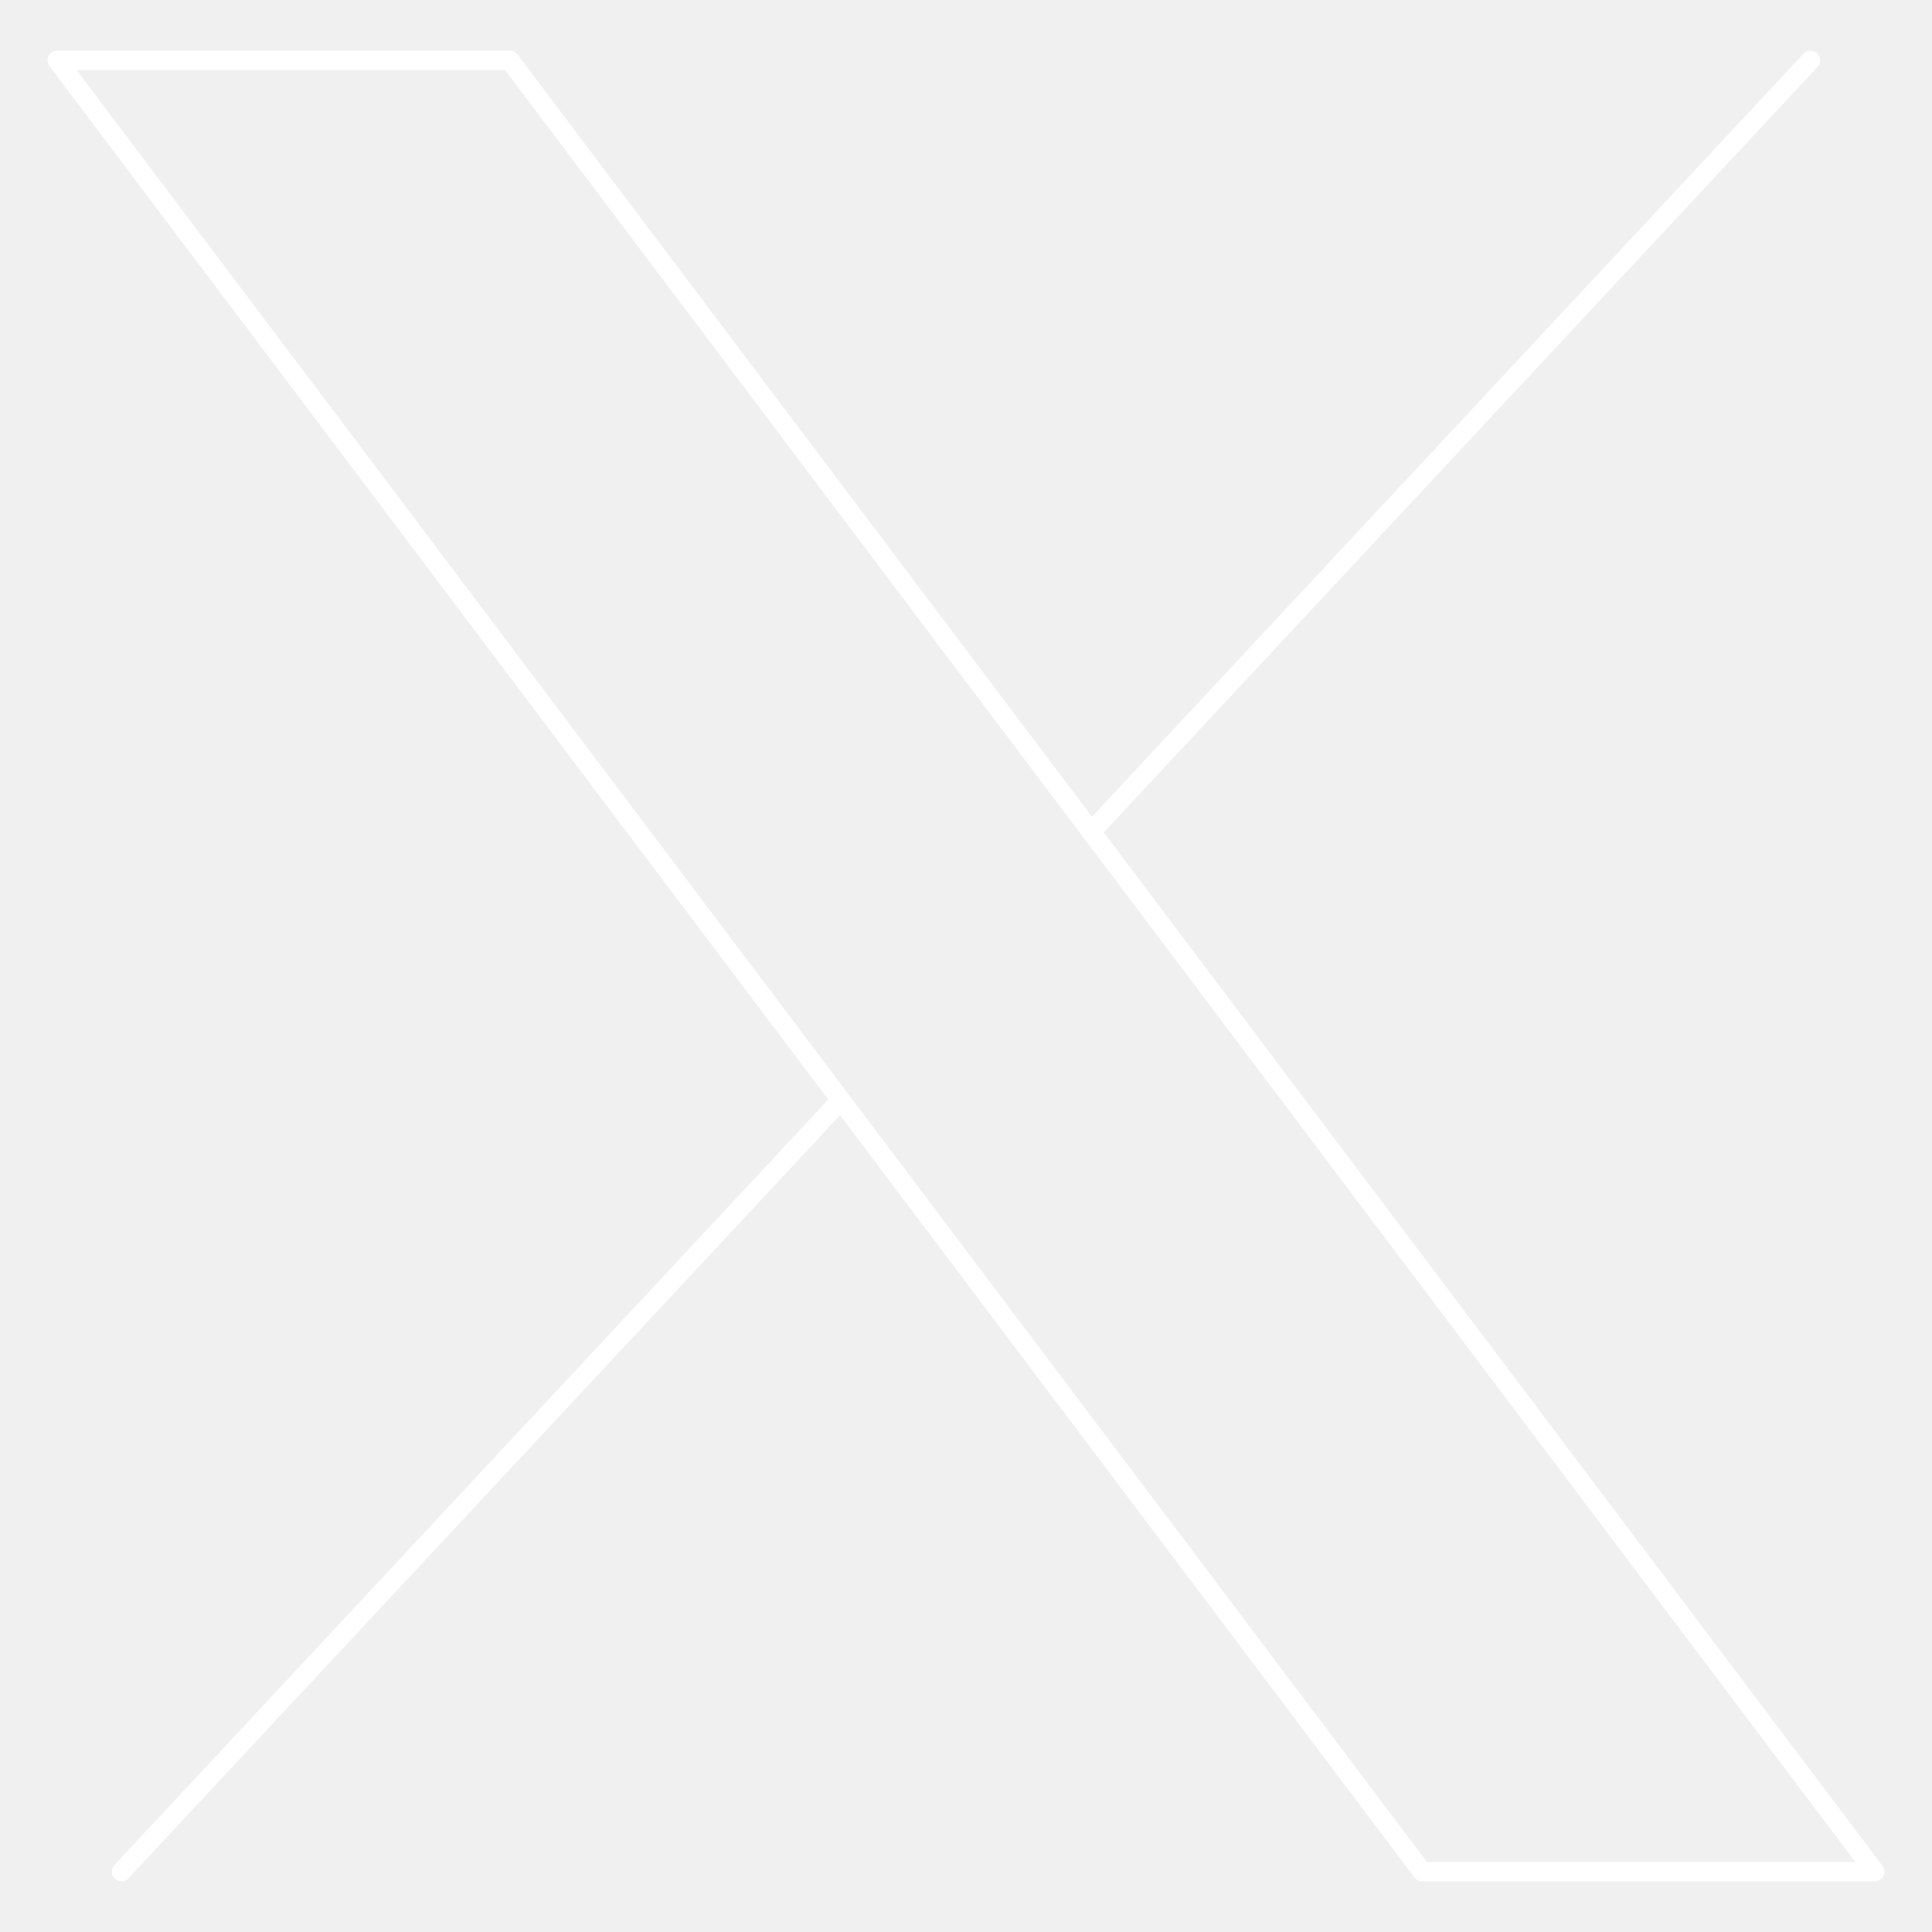
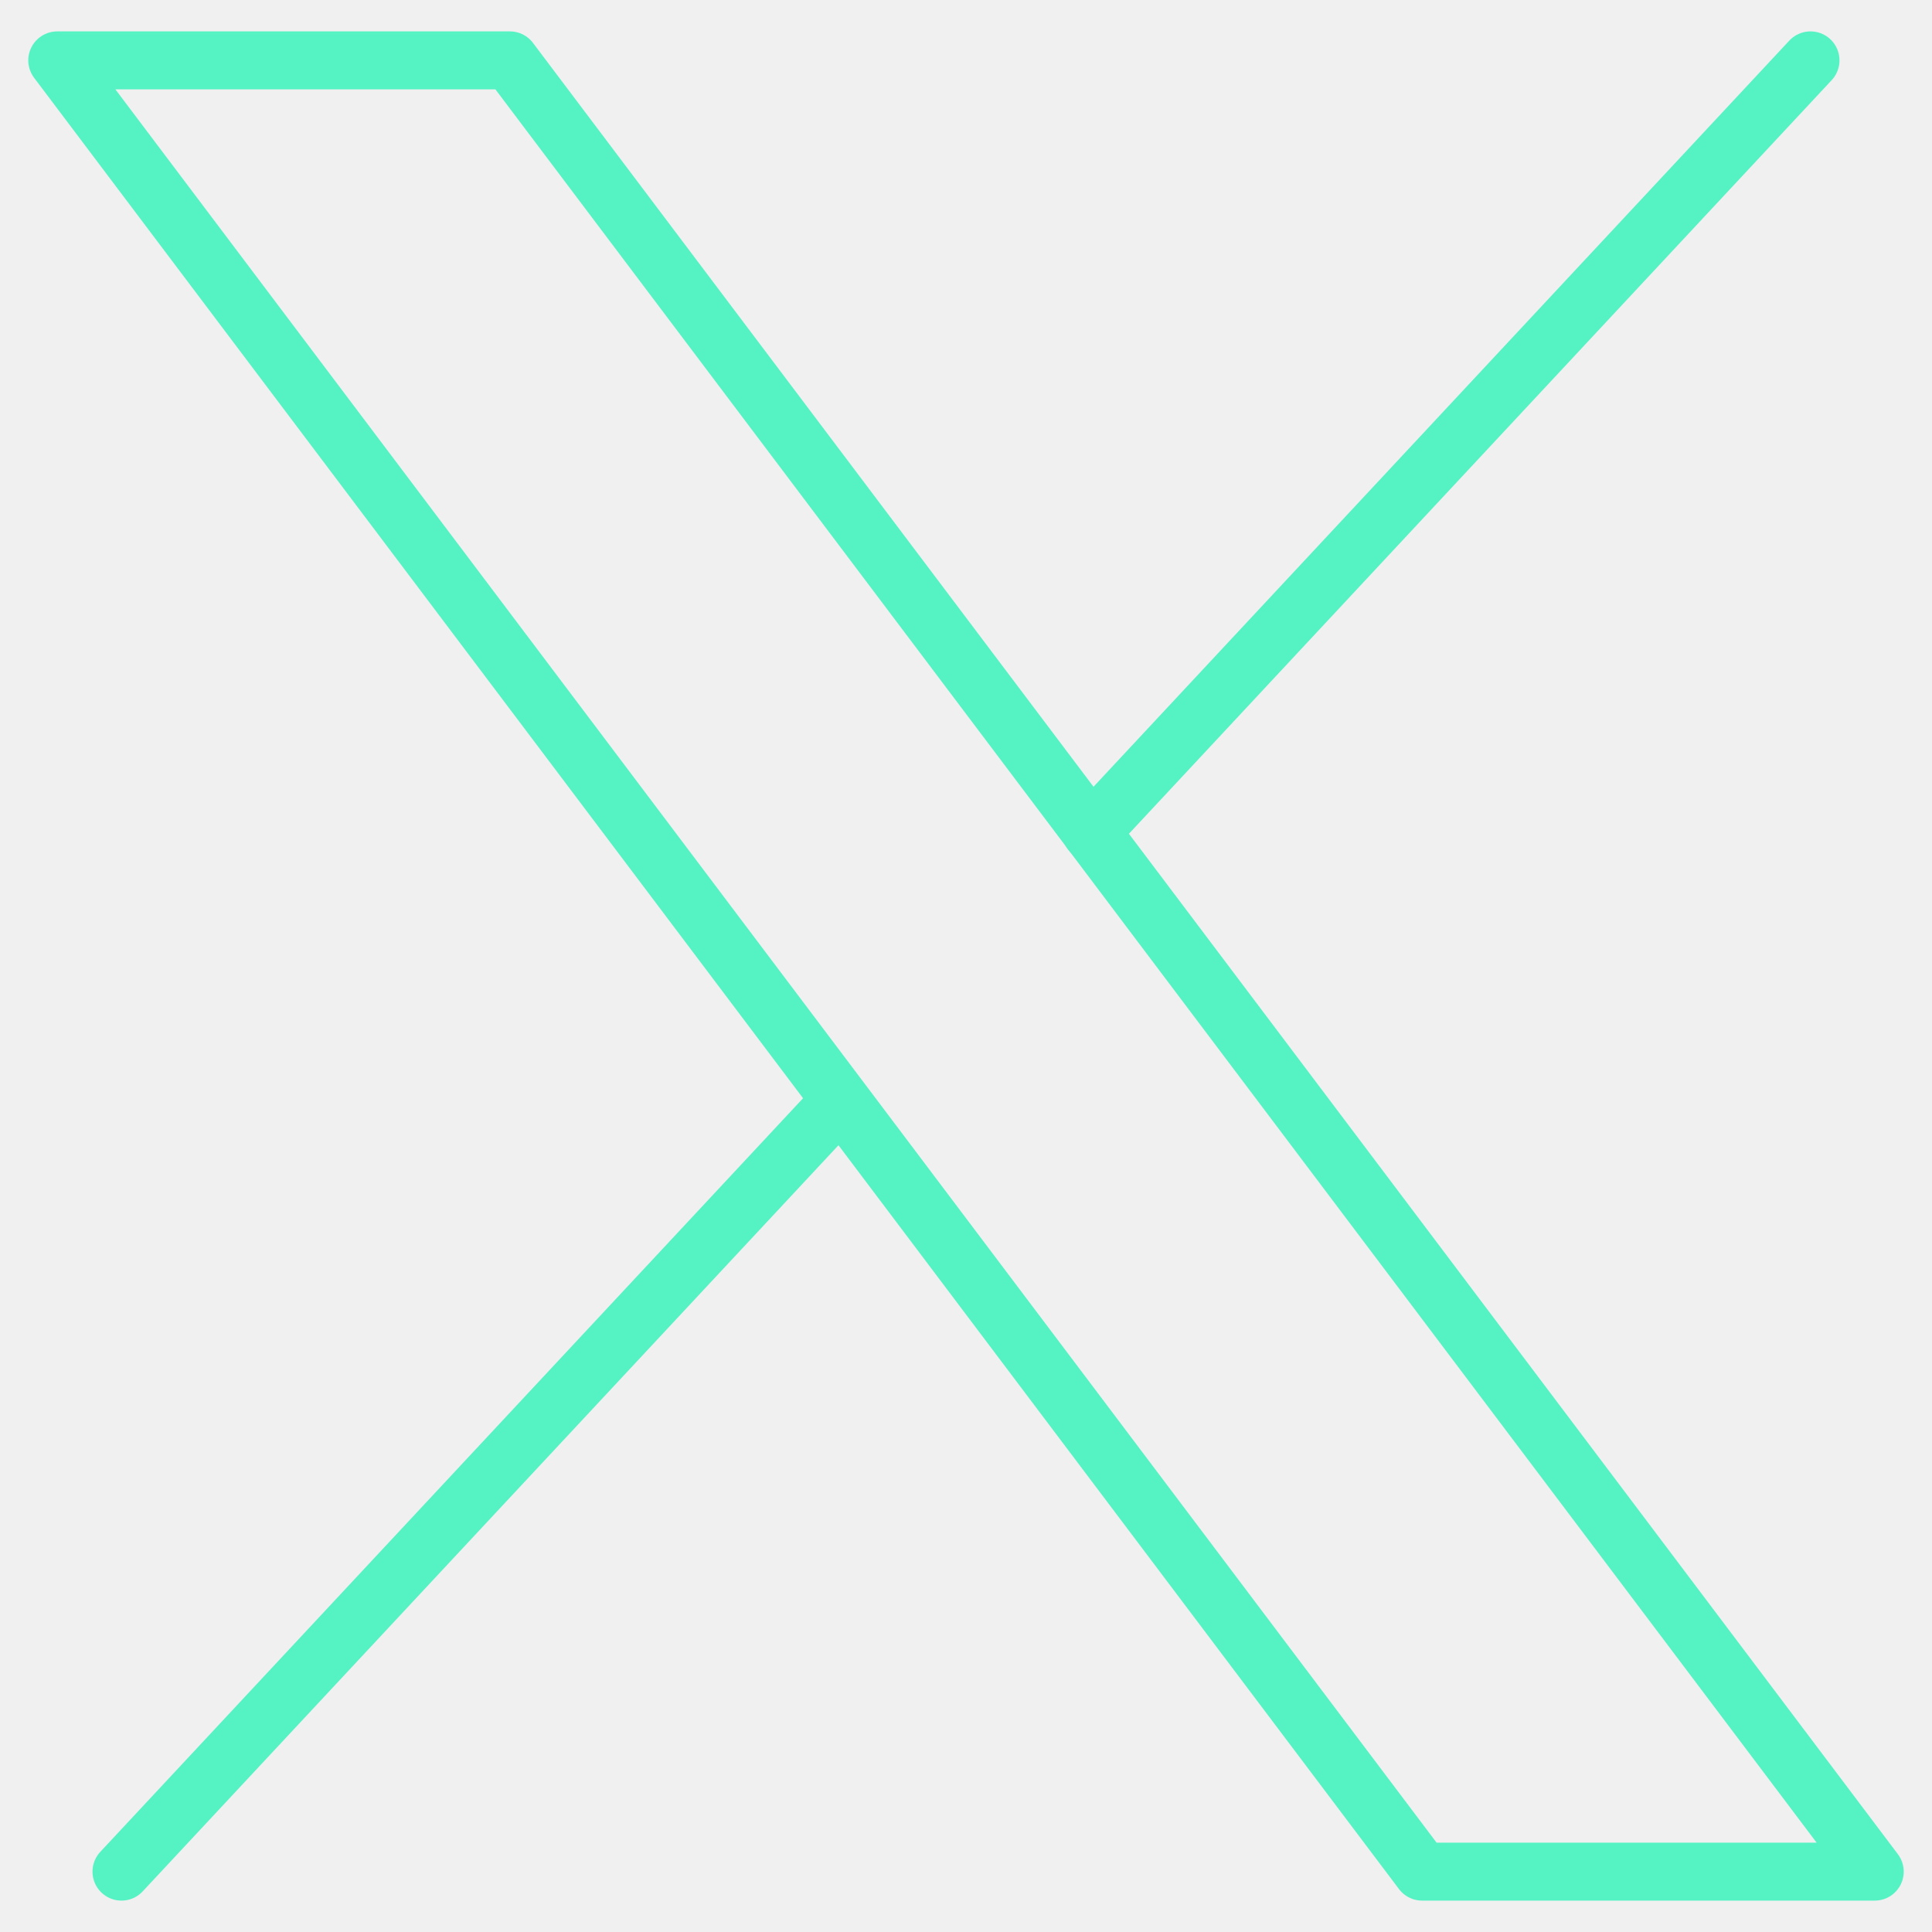
- <svg xmlns="http://www.w3.org/2000/svg" fill="none" viewBox="0 0 100 100" id="X-Logo-Twitter--Streamline-Ultimate.svg" height="100" width="100">
-   <path stroke="#ffffff" stroke-linecap="round" stroke-linejoin="round" d="M73.61 96.875 2.964 3.125l23.426 0 70.646 93.75h-23.426Z" stroke-width="1" />
-   <path stroke="#ffffff" stroke-linecap="round" stroke-linejoin="round" d="m93.711 3.125 -37.239 39.934" stroke-width="1" />
-   <path stroke="#ffffff" stroke-linecap="round" stroke-linejoin="round" d="m6.288 96.875 37.211 -39.904" stroke-width="1" />
+ <svg xmlns="http://www.w3.org/2000/svg" width="100" height="100" viewBox="0 0 100 100" fill="none">
+   <path d="M73.609 96.875L2.964 3.125H26.39L97.036 96.875H73.609Z" stroke="#55F2C3" stroke-width="3" stroke-linecap="round" stroke-linejoin="round" />
+   <path d="M93.711 3.125L56.472 43.059" stroke="#55F2C3" stroke-width="3" stroke-linecap="round" stroke-linejoin="round" />
+   <path d="M6.288 96.875L43.499 56.971" stroke="#55F2C3" stroke-width="3" stroke-linecap="round" stroke-linejoin="round" />
</svg>
